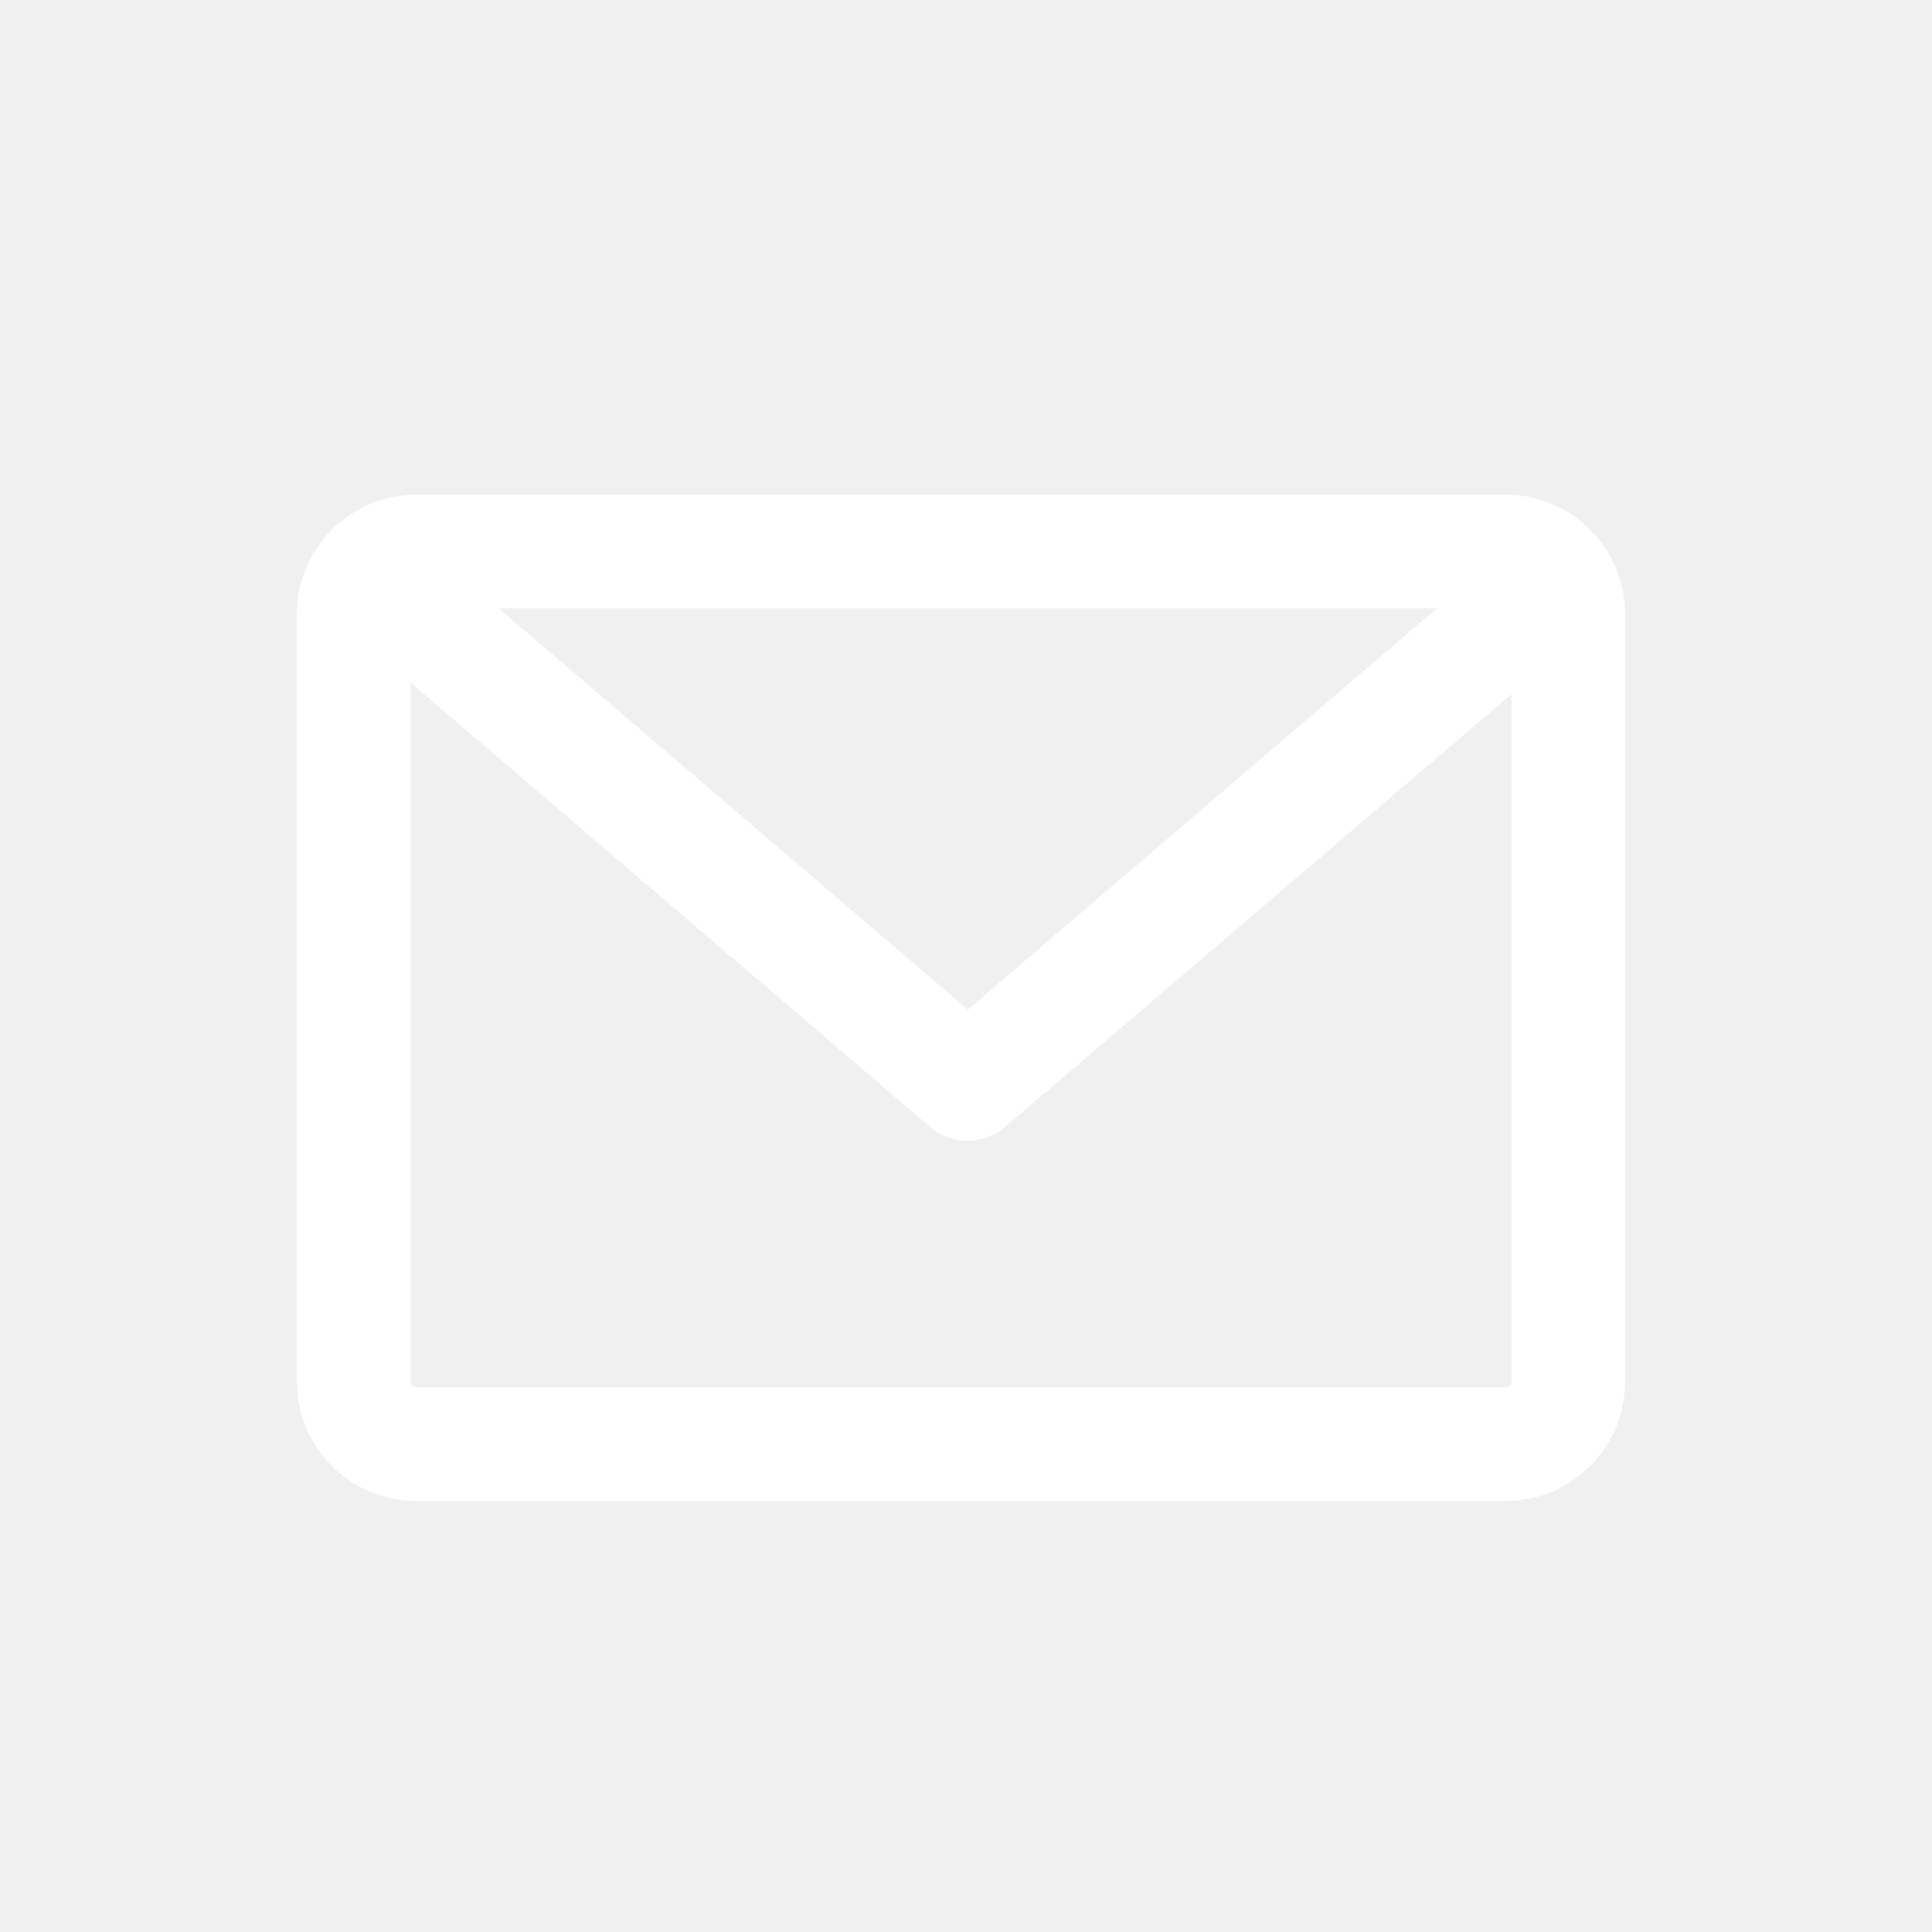
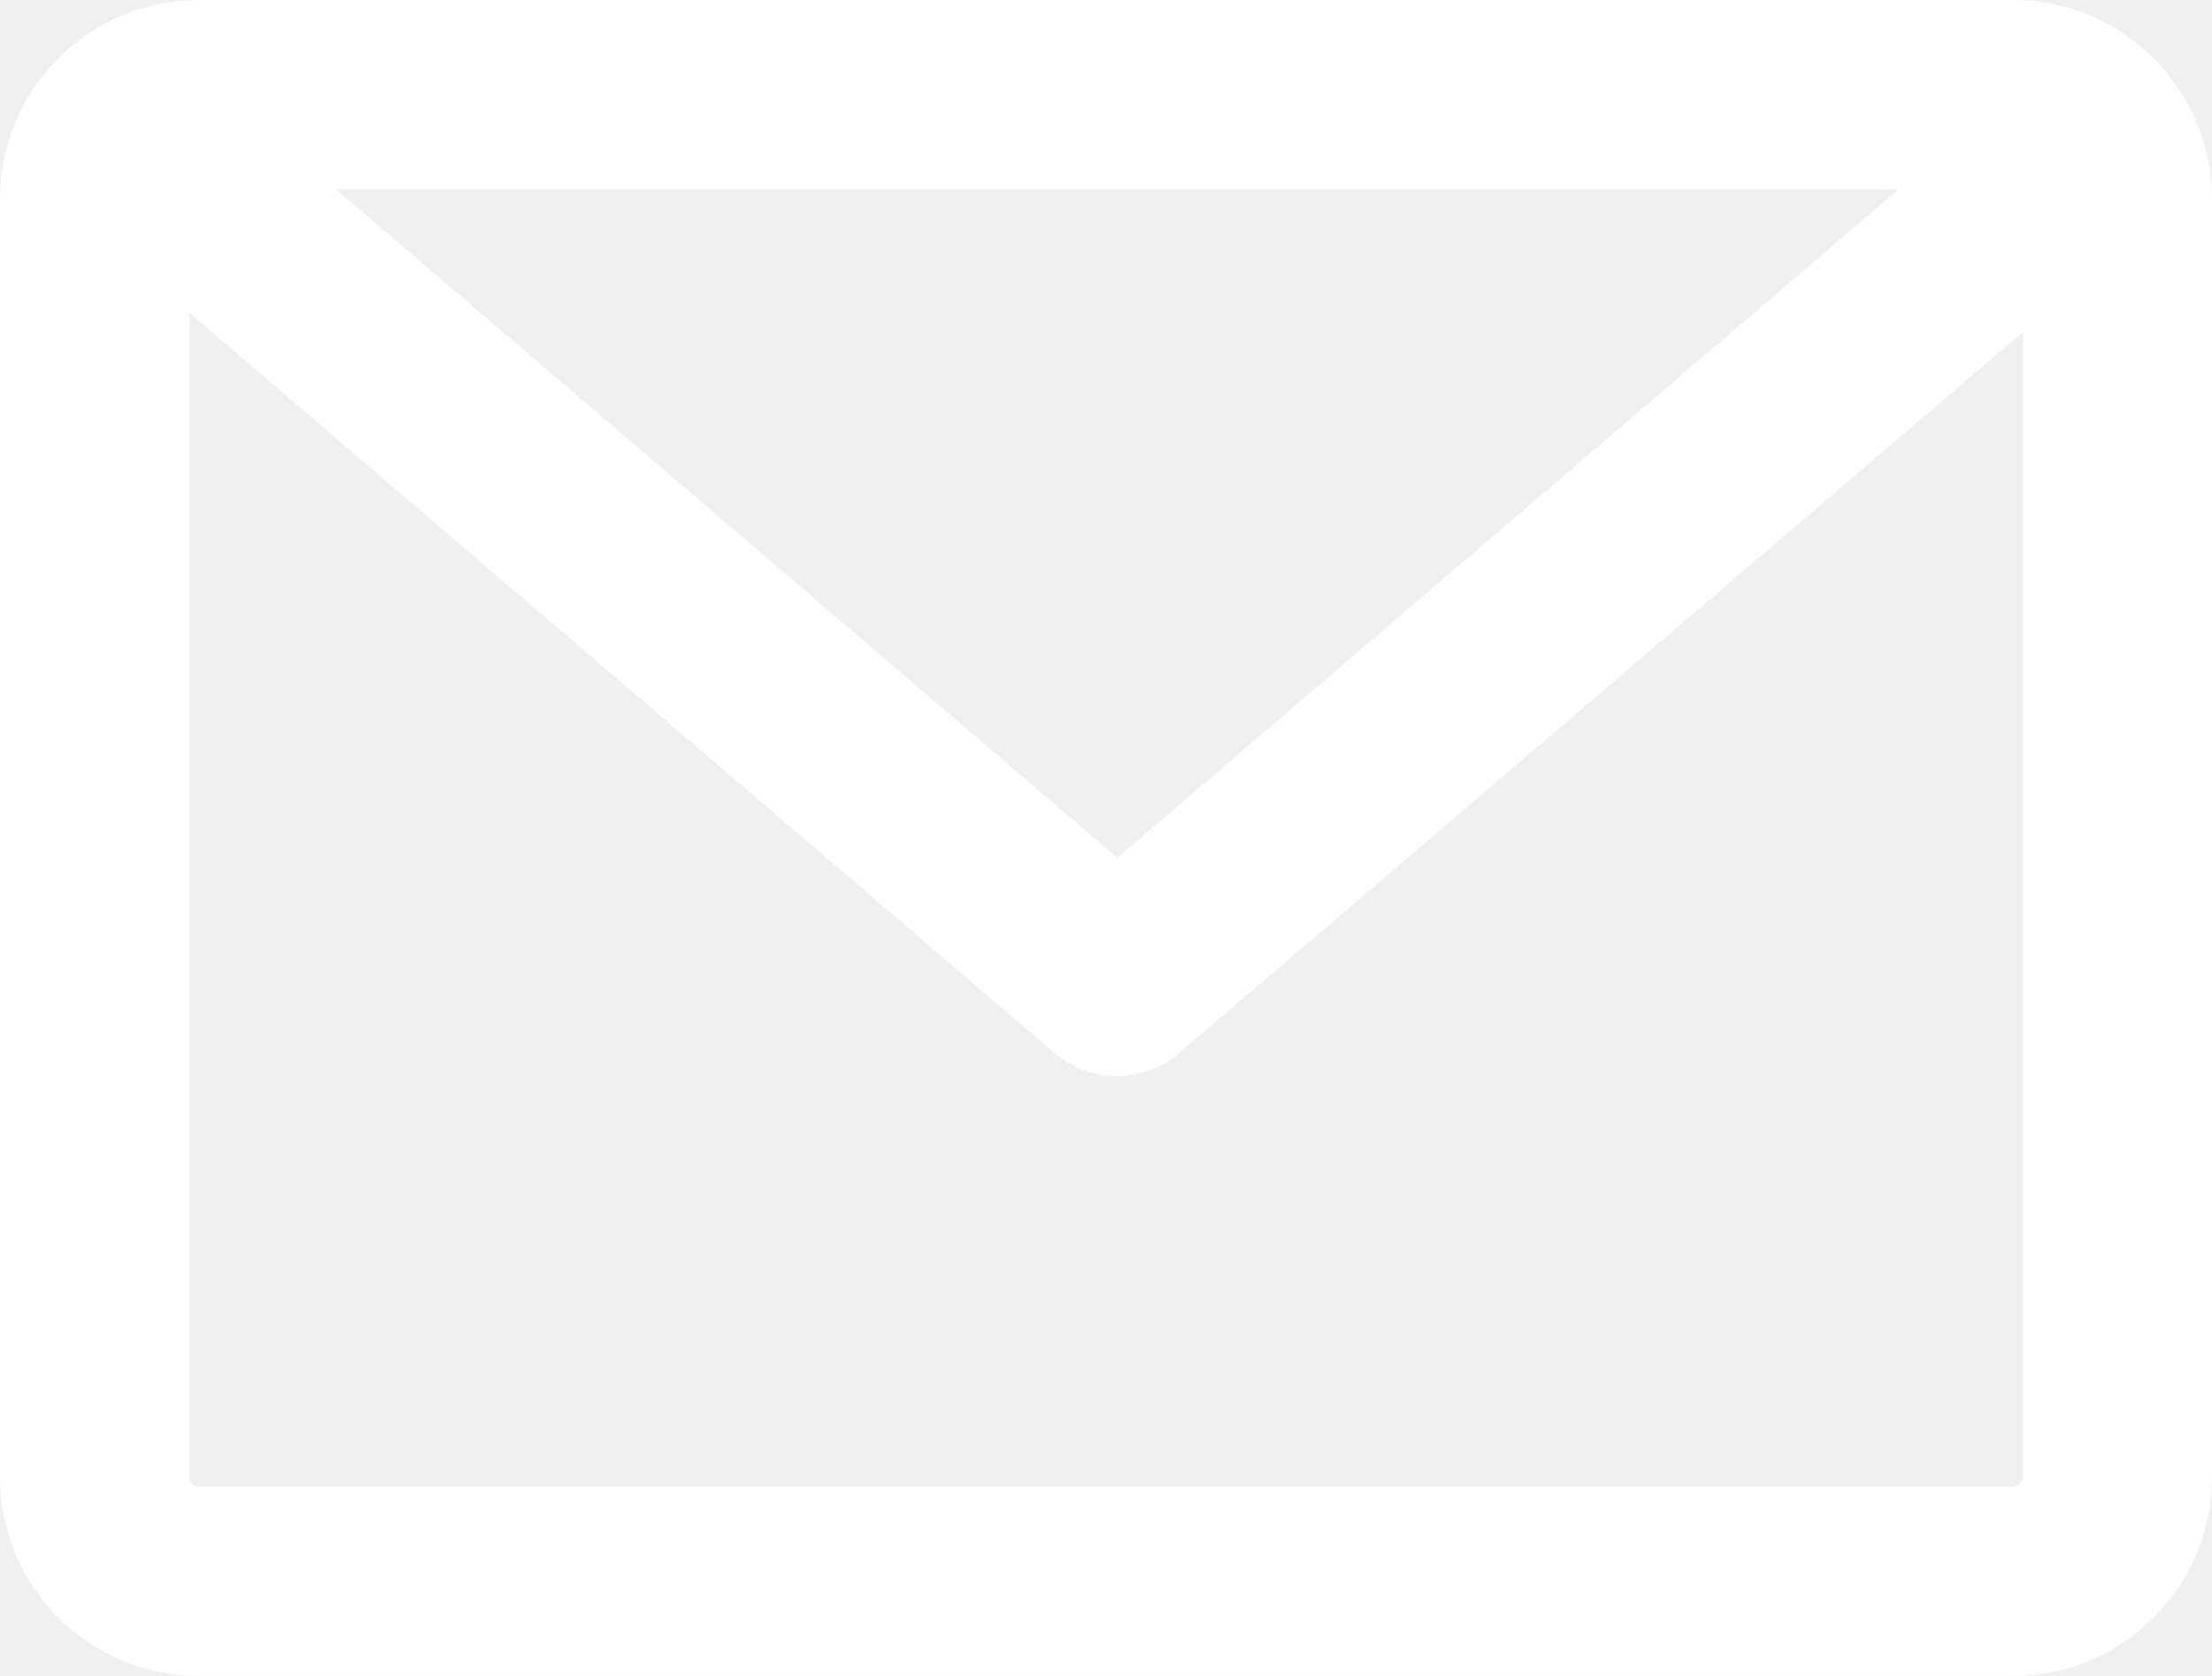
- <svg xmlns="http://www.w3.org/2000/svg" width="48" height="48" viewBox="0 0 48 48" version="1.1" id="svg5">
+ <svg xmlns="http://www.w3.org/2000/svg" width="33" height="25" viewBox="0 0 33 25" version="1.1" id="svg5">
  <defs id="defs2" />
-   <g id="layer1">
+   <g id="layer1" transform="translate(-7.375453,-12.29077)">
    <g id="g1125" transform="translate(-151.8057,-221.9858)">
      <g id="g1071" />
      <g id="g1073" />
      <g id="g1075" />
      <g id="g1077" />
      <g id="g1079" />
      <g id="g1081" />
      <g id="g1083" />
      <g id="g1085" />
      <g id="g1087" />
      <g id="g1089" />
      <g id="g1091" />
      <g id="g1093" />
      <g id="g1095" />
      <g id="g1097" />
      <g id="g1099" />
      <g id="g1101" />
    </g>
    <g id="g10930" transform="matrix(0.06751055,0,0,0.06752954,7.875382,8.786341)" style="fill:#ffffff;fill-opacity:1;stroke:#ffffff;stroke-width:14.81;stroke-miterlimit:4;stroke-dasharray:none;stroke-opacity:1">
      <g id="g10876" style="fill:#ffffff;fill-opacity:1;stroke:#ffffff;stroke-width:14.81;stroke-miterlimit:4;stroke-dasharray:none;stroke-opacity:1">
        <path d="M 437.5,59.3 H 36.5 C 16.4,59.3 0,75.7 0,95.8 v 282.4 c 0,20.1 16.4,36.5 36.5,36.5 h 401 c 20.1,0 36.5,-16.4 36.5,-36.5 V 95.8 C 474,75.7 457.6,59.3 437.5,59.3 Z m -5.3,27 L 239.5,251.1 46.8,86.3 Z M 447,378.2 c 0,5.2 -4.3,9.5 -9.5,9.5 h -401 c -5.2,0 -9.5,-4.3 -9.5,-9.5 V 104.9 l 203.7,174.2 c 0.1,0.1 0.3,0.2 0.4,0.3 0.1,0.1 0.3,0.2 0.4,0.3 0.3,0.2 0.5,0.4 0.8,0.5 0.1,0.1 0.2,0.1 0.3,0.2 0.4,0.2 0.8,0.4 1.2,0.6 0.1,0 0.2,0.1 0.3,0.1 0.3,0.1 0.6,0.3 1,0.4 0.1,0 0.3,0.1 0.4,0.1 0.3,0.1 0.6,0.2 0.9,0.2 0.1,0 0.3,0.1 0.4,0.1 0.3,0.1 0.7,0.1 1,0.2 0.1,0 0.2,0 0.3,0 0.4,0 0.9,0.1 1.3,0.1 v 0 0 c 0.4,0 0.9,0 1.3,-0.1 0.1,0 0.2,0 0.3,0 0.3,0 0.7,-0.1 1,-0.2 0.1,0 0.3,-0.1 0.4,-0.1 0.3,-0.1 0.6,-0.2 0.9,-0.2 0.1,0 0.3,-0.1 0.4,-0.1 0.3,-0.1 0.6,-0.2 1,-0.4 0.1,0 0.2,-0.1 0.3,-0.1 0.4,-0.2 0.8,-0.4 1.2,-0.6 0.1,-0.1 0.2,-0.1 0.3,-0.2 0.3,-0.2 0.5,-0.3 0.8,-0.5 0.1,-0.1 0.3,-0.2 0.4,-0.3 0.1,-0.1 0.3,-0.2 0.4,-0.3 L 447,109.2 Z" id="path10874" style="fill:#ffffff;fill-opacity:1;stroke:#ffffff;stroke-width:14.81;stroke-miterlimit:4;stroke-dasharray:none;stroke-opacity:1" />
      </g>
      <g id="g10878" style="fill:#ffffff;fill-opacity:1;stroke:#ffffff;stroke-width:14.81;stroke-miterlimit:4;stroke-dasharray:none;stroke-opacity:1" />
      <g id="g10880" style="fill:#ffffff;fill-opacity:1;stroke:#ffffff;stroke-width:14.81;stroke-miterlimit:4;stroke-dasharray:none;stroke-opacity:1" />
      <g id="g10882" style="fill:#ffffff;fill-opacity:1;stroke:#ffffff;stroke-width:14.81;stroke-miterlimit:4;stroke-dasharray:none;stroke-opacity:1" />
      <g id="g10884" style="fill:#ffffff;fill-opacity:1;stroke:#ffffff;stroke-width:14.81;stroke-miterlimit:4;stroke-dasharray:none;stroke-opacity:1" />
      <g id="g10886" style="fill:#ffffff;fill-opacity:1;stroke:#ffffff;stroke-width:14.81;stroke-miterlimit:4;stroke-dasharray:none;stroke-opacity:1" />
      <g id="g10888" style="fill:#ffffff;fill-opacity:1;stroke:#ffffff;stroke-width:14.81;stroke-miterlimit:4;stroke-dasharray:none;stroke-opacity:1" />
      <g id="g10890" style="fill:#ffffff;fill-opacity:1;stroke:#ffffff;stroke-width:14.81;stroke-miterlimit:4;stroke-dasharray:none;stroke-opacity:1" />
      <g id="g10892" style="fill:#ffffff;fill-opacity:1;stroke:#ffffff;stroke-width:14.81;stroke-miterlimit:4;stroke-dasharray:none;stroke-opacity:1" />
      <g id="g10894" style="fill:#ffffff;fill-opacity:1;stroke:#ffffff;stroke-width:14.81;stroke-miterlimit:4;stroke-dasharray:none;stroke-opacity:1" />
      <g id="g10896" style="fill:#ffffff;fill-opacity:1;stroke:#ffffff;stroke-width:14.81;stroke-miterlimit:4;stroke-dasharray:none;stroke-opacity:1" />
      <g id="g10898" style="fill:#ffffff;fill-opacity:1;stroke:#ffffff;stroke-width:14.81;stroke-miterlimit:4;stroke-dasharray:none;stroke-opacity:1" />
      <g id="g10900" style="fill:#ffffff;fill-opacity:1;stroke:#ffffff;stroke-width:14.81;stroke-miterlimit:4;stroke-dasharray:none;stroke-opacity:1" />
      <g id="g10902" style="fill:#ffffff;fill-opacity:1;stroke:#ffffff;stroke-width:14.81;stroke-miterlimit:4;stroke-dasharray:none;stroke-opacity:1" />
      <g id="g10904" style="fill:#ffffff;fill-opacity:1;stroke:#ffffff;stroke-width:14.81;stroke-miterlimit:4;stroke-dasharray:none;stroke-opacity:1" />
      <g id="g10906" style="fill:#ffffff;fill-opacity:1;stroke:#ffffff;stroke-width:14.81;stroke-miterlimit:4;stroke-dasharray:none;stroke-opacity:1" />
    </g>
  </g>
</svg>
